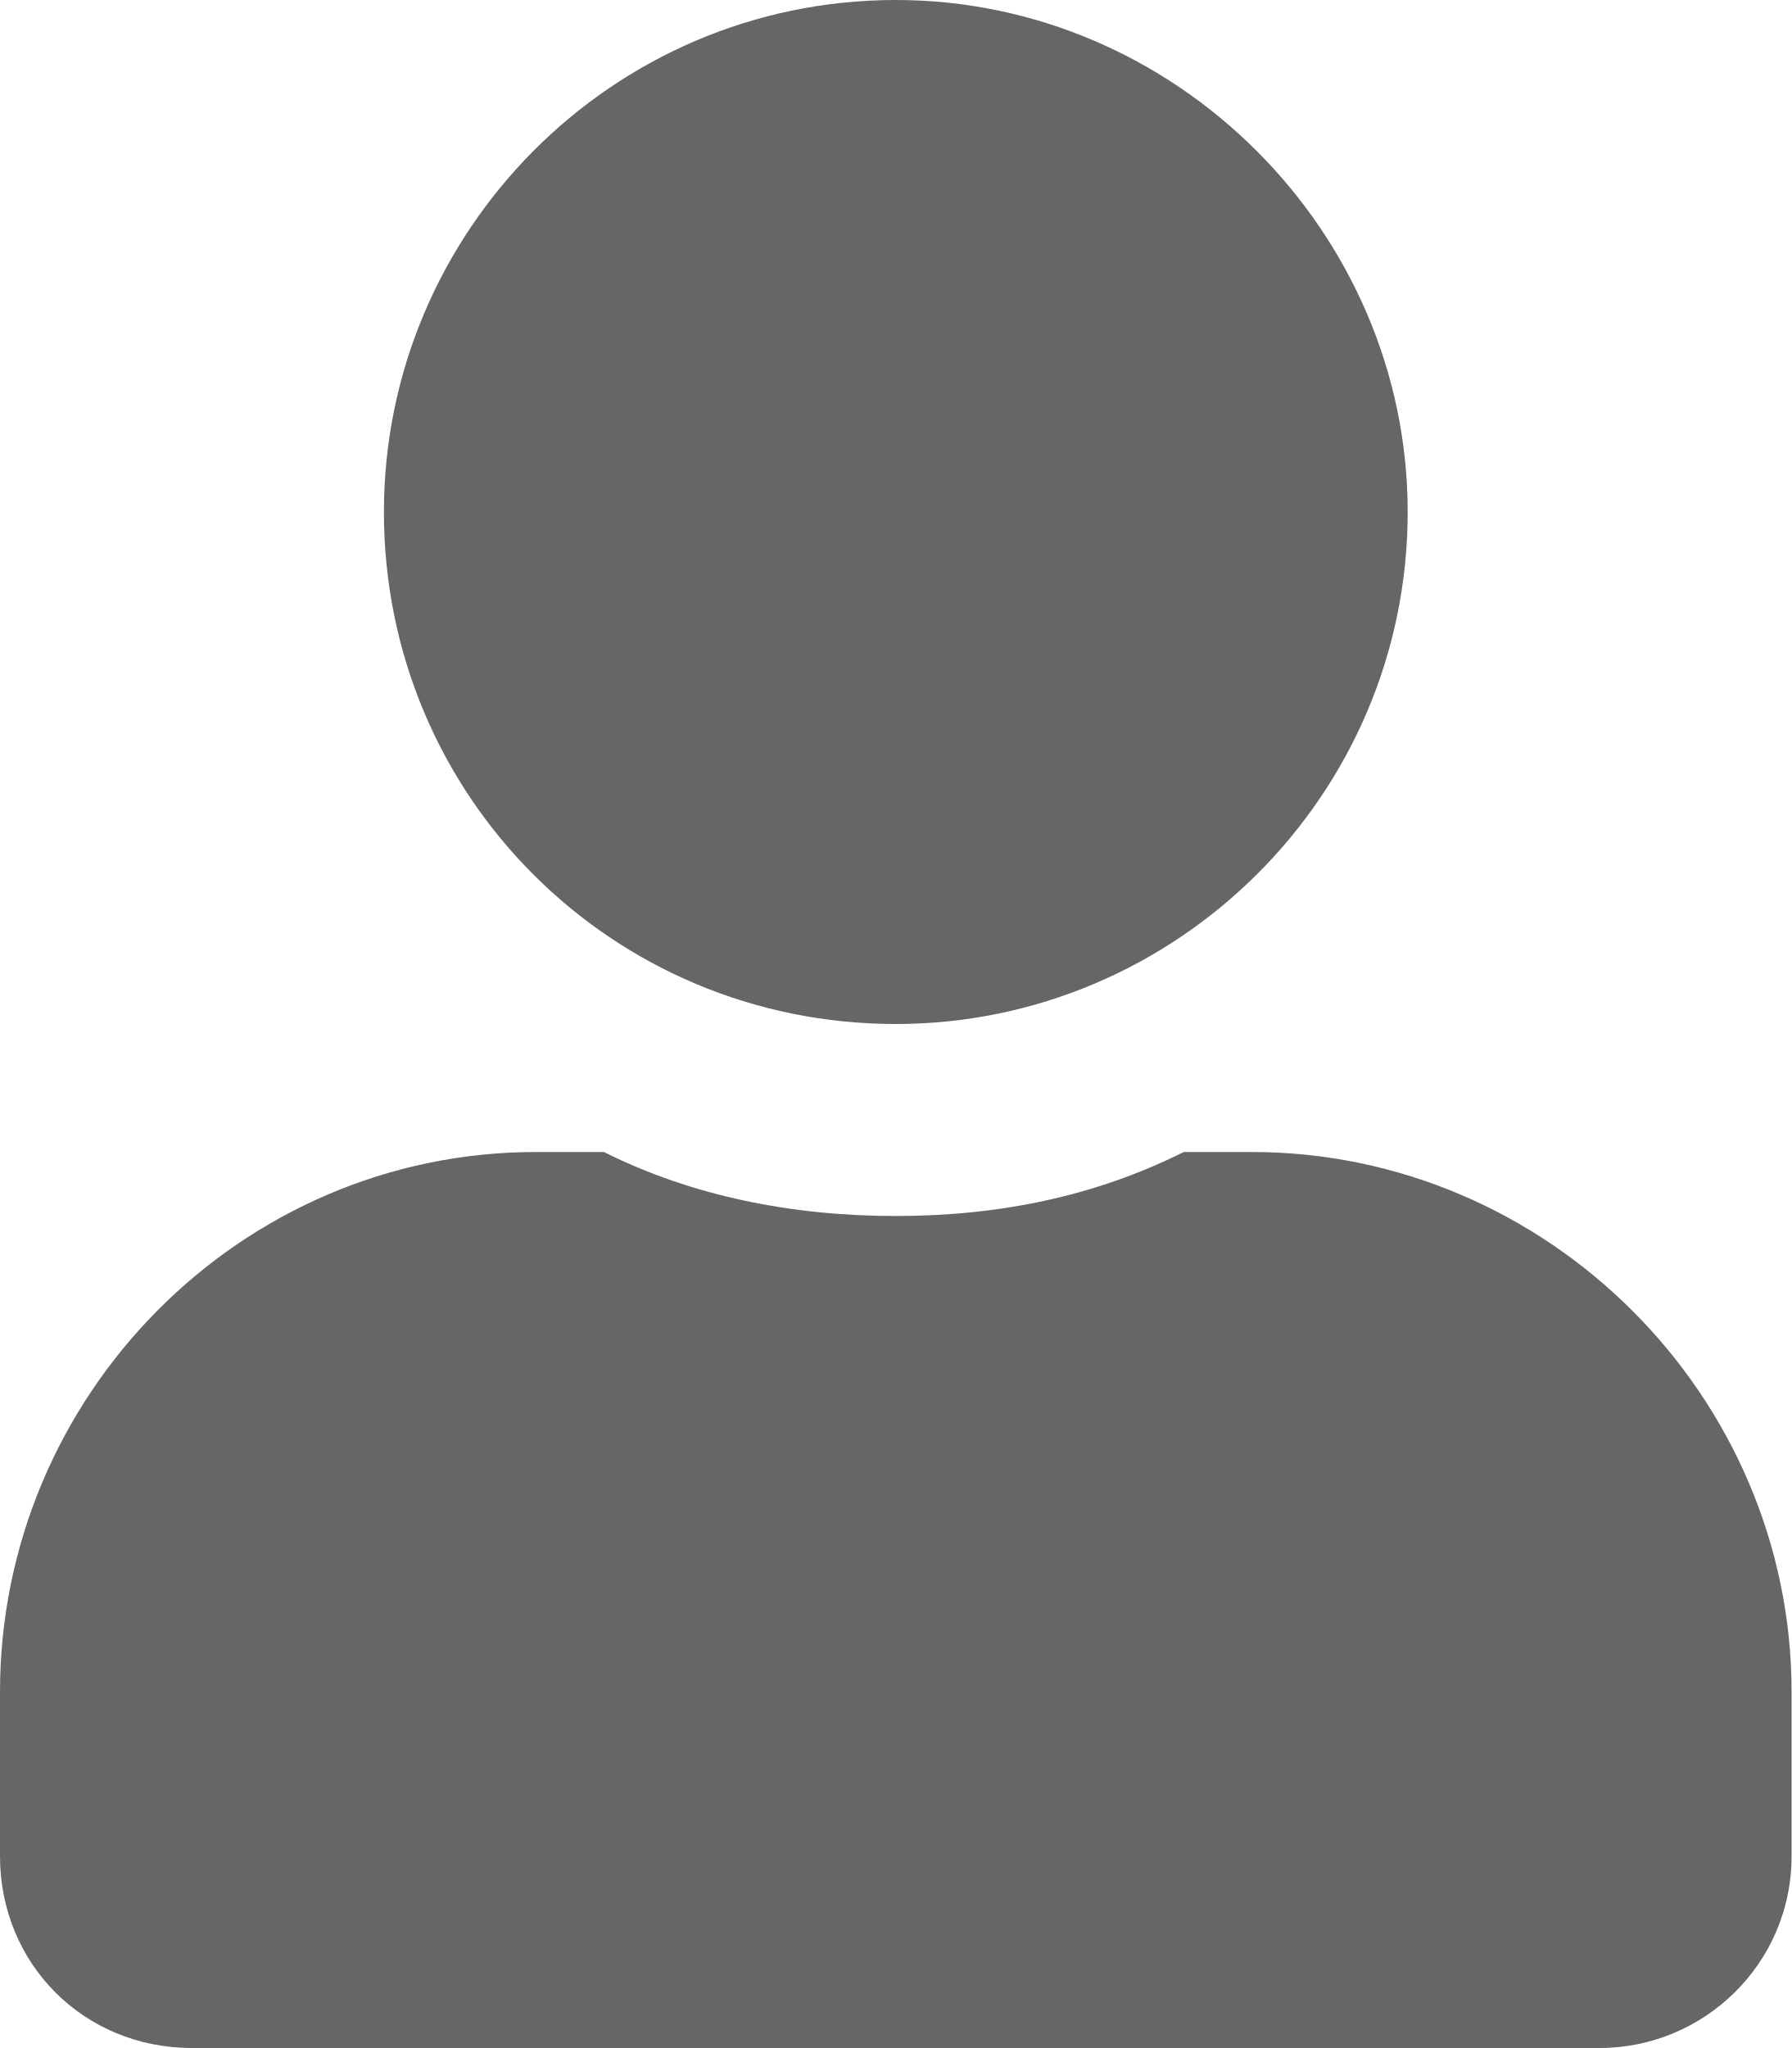
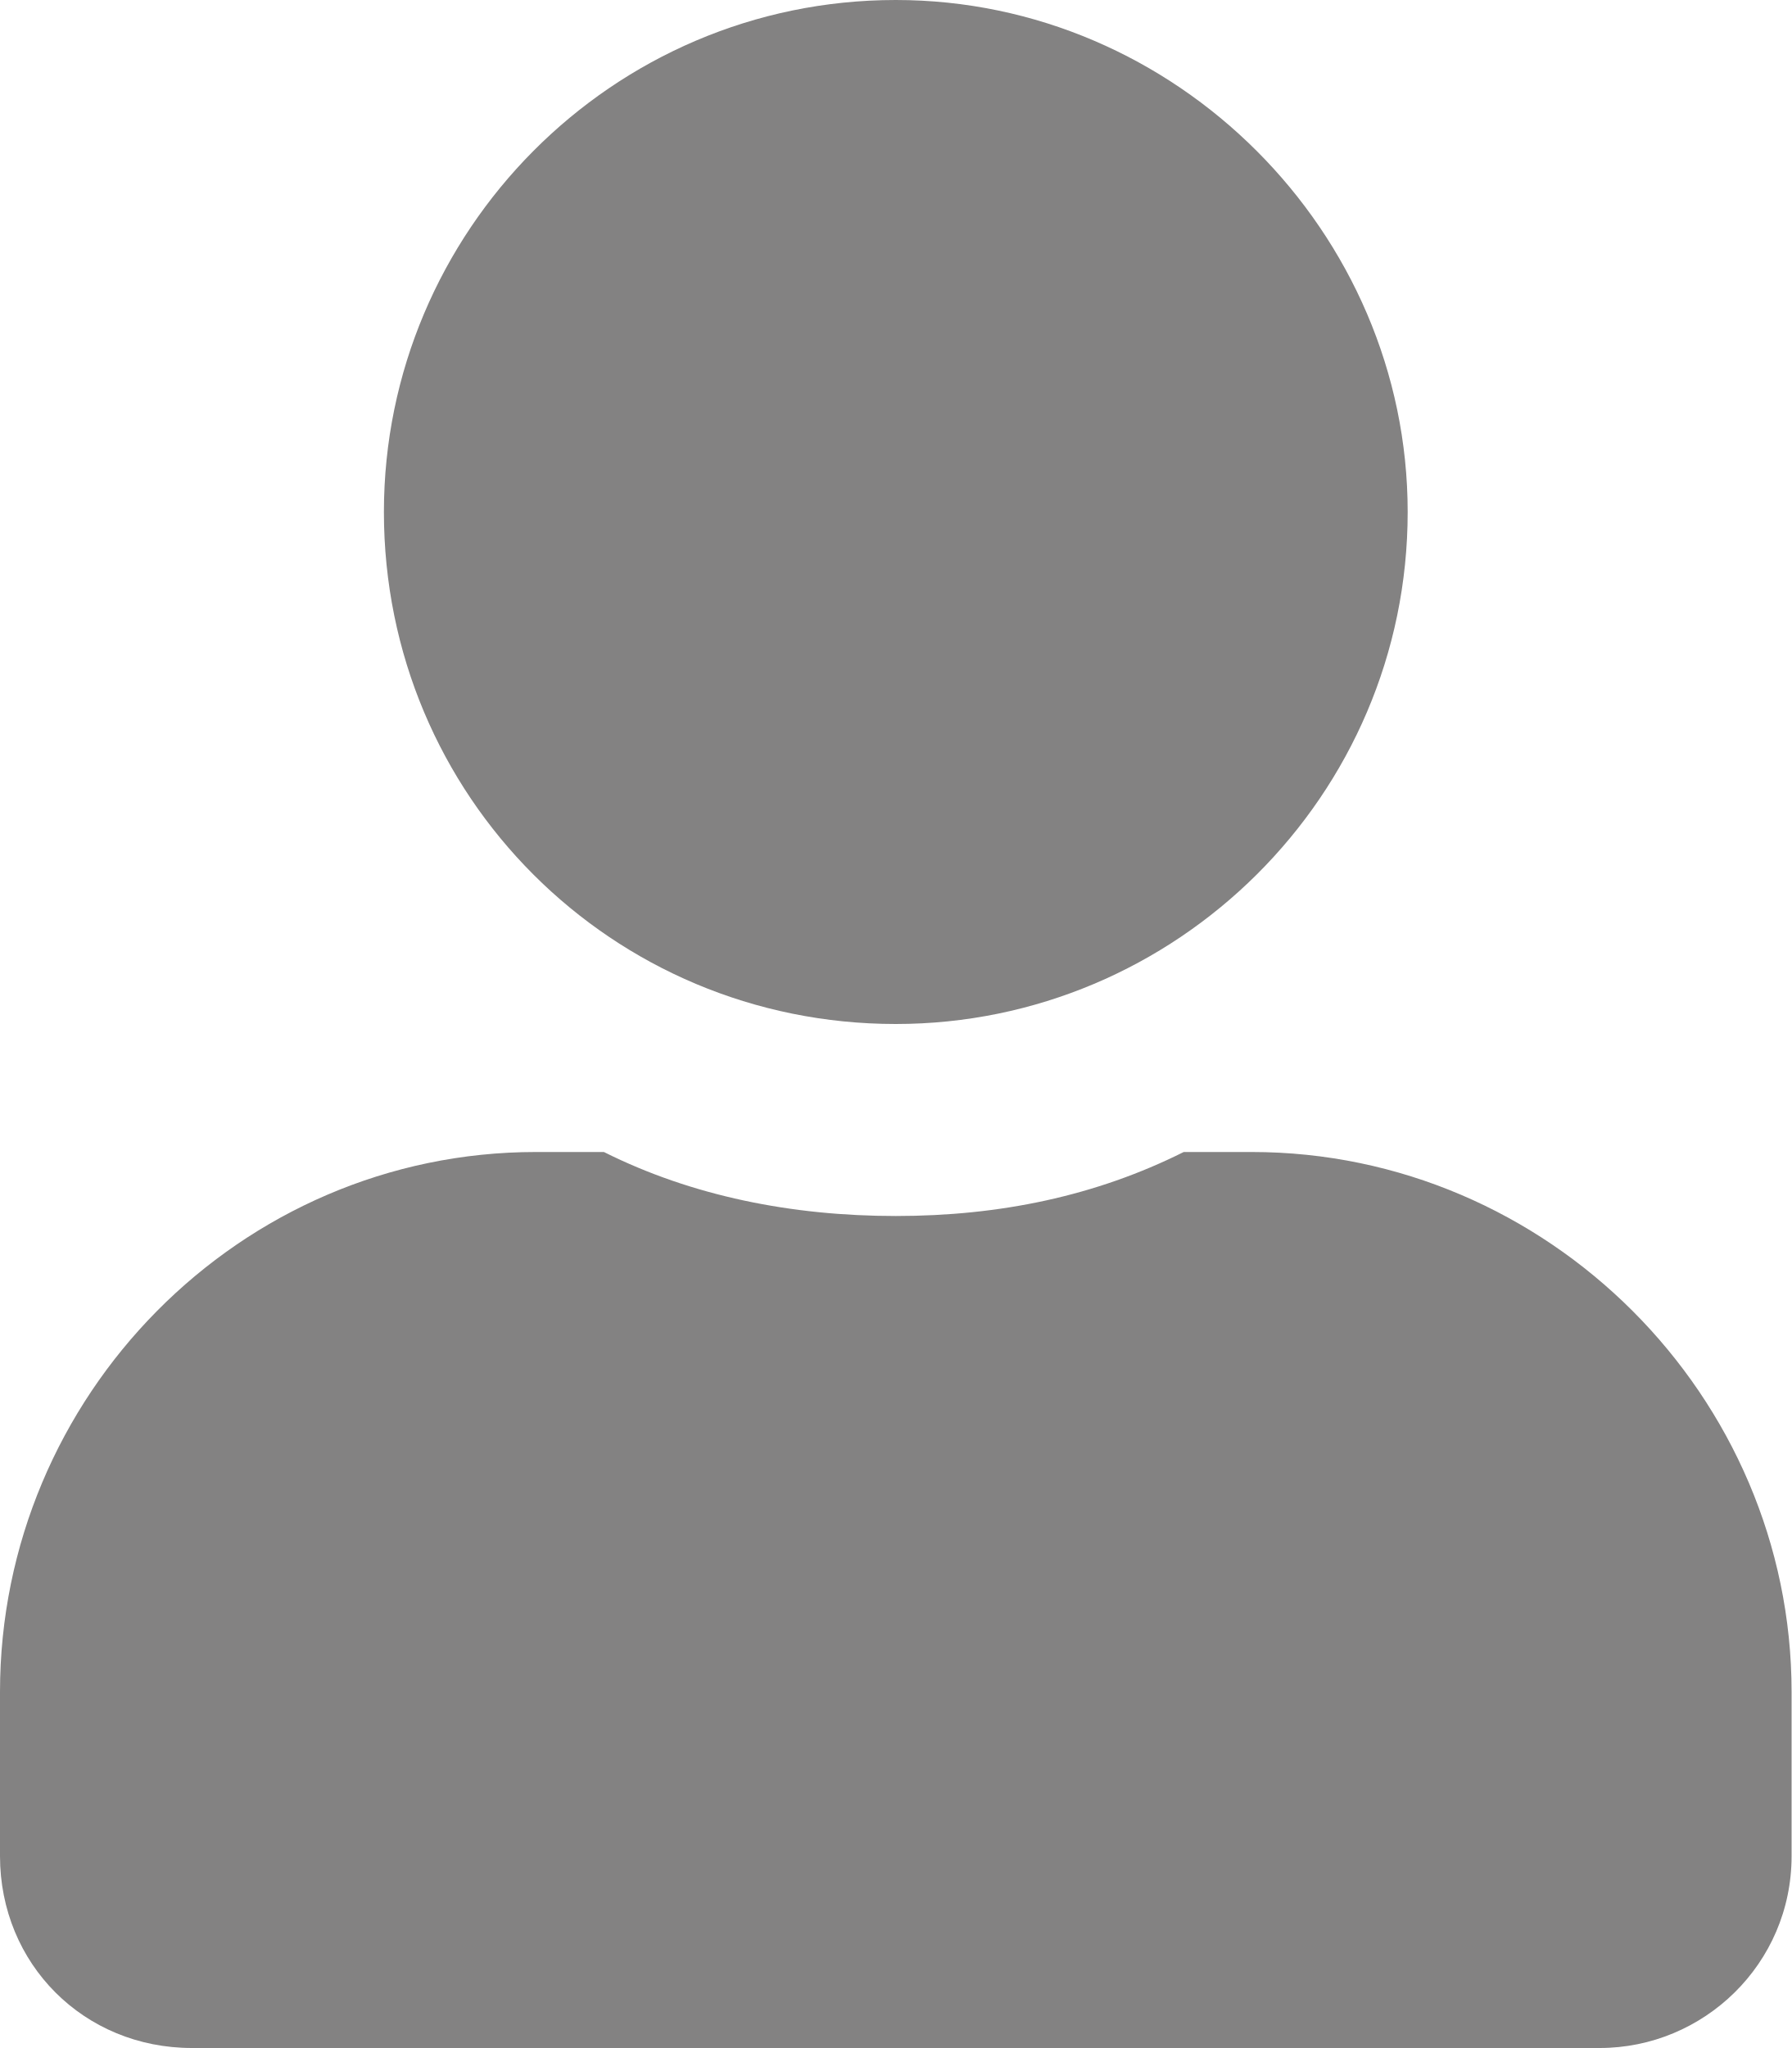
<svg xmlns="http://www.w3.org/2000/svg" width="14" height="16" viewBox="0 0 14 16" fill="none">
-   <path d="M7 8C9.188 8 11 6.219 11 4C11 1.812 9.188 0 7 0C4.781 0 3 1.812 3 4C3 6.219 4.781 8 7 8ZM9.781 9H9.25C8.562 9.344 7.812 9.5 7 9.5C6.188 9.5 5.406 9.344 4.719 9H4.188C1.875 9 0 10.906 0 13.219V14.5C0 15.344 0.656 16 1.5 16H12.5C13.312 16 14 15.344 14 14.5V13.219C14 10.906 12.094 9 9.781 9Z" fill="#666666" />
+   <path d="M7 8C9.188 8 11 6.219 11 4C11 1.812 9.188 0 7 0C4.781 0 3 1.812 3 4C3 6.219 4.781 8 7 8ZM9.781 9H9.25C8.562 9.344 7.812 9.5 7 9.5C6.188 9.5 5.406 9.344 4.719 9H4.188C1.875 9 0 10.906 0 13.219V14.5C0 15.344 0.656 16 1.5 16H12.5C13.312 16 14 15.344 14 14.5V13.219C14 10.906 12.094 9 9.781 9Z" fill="#838282" />
</svg>
